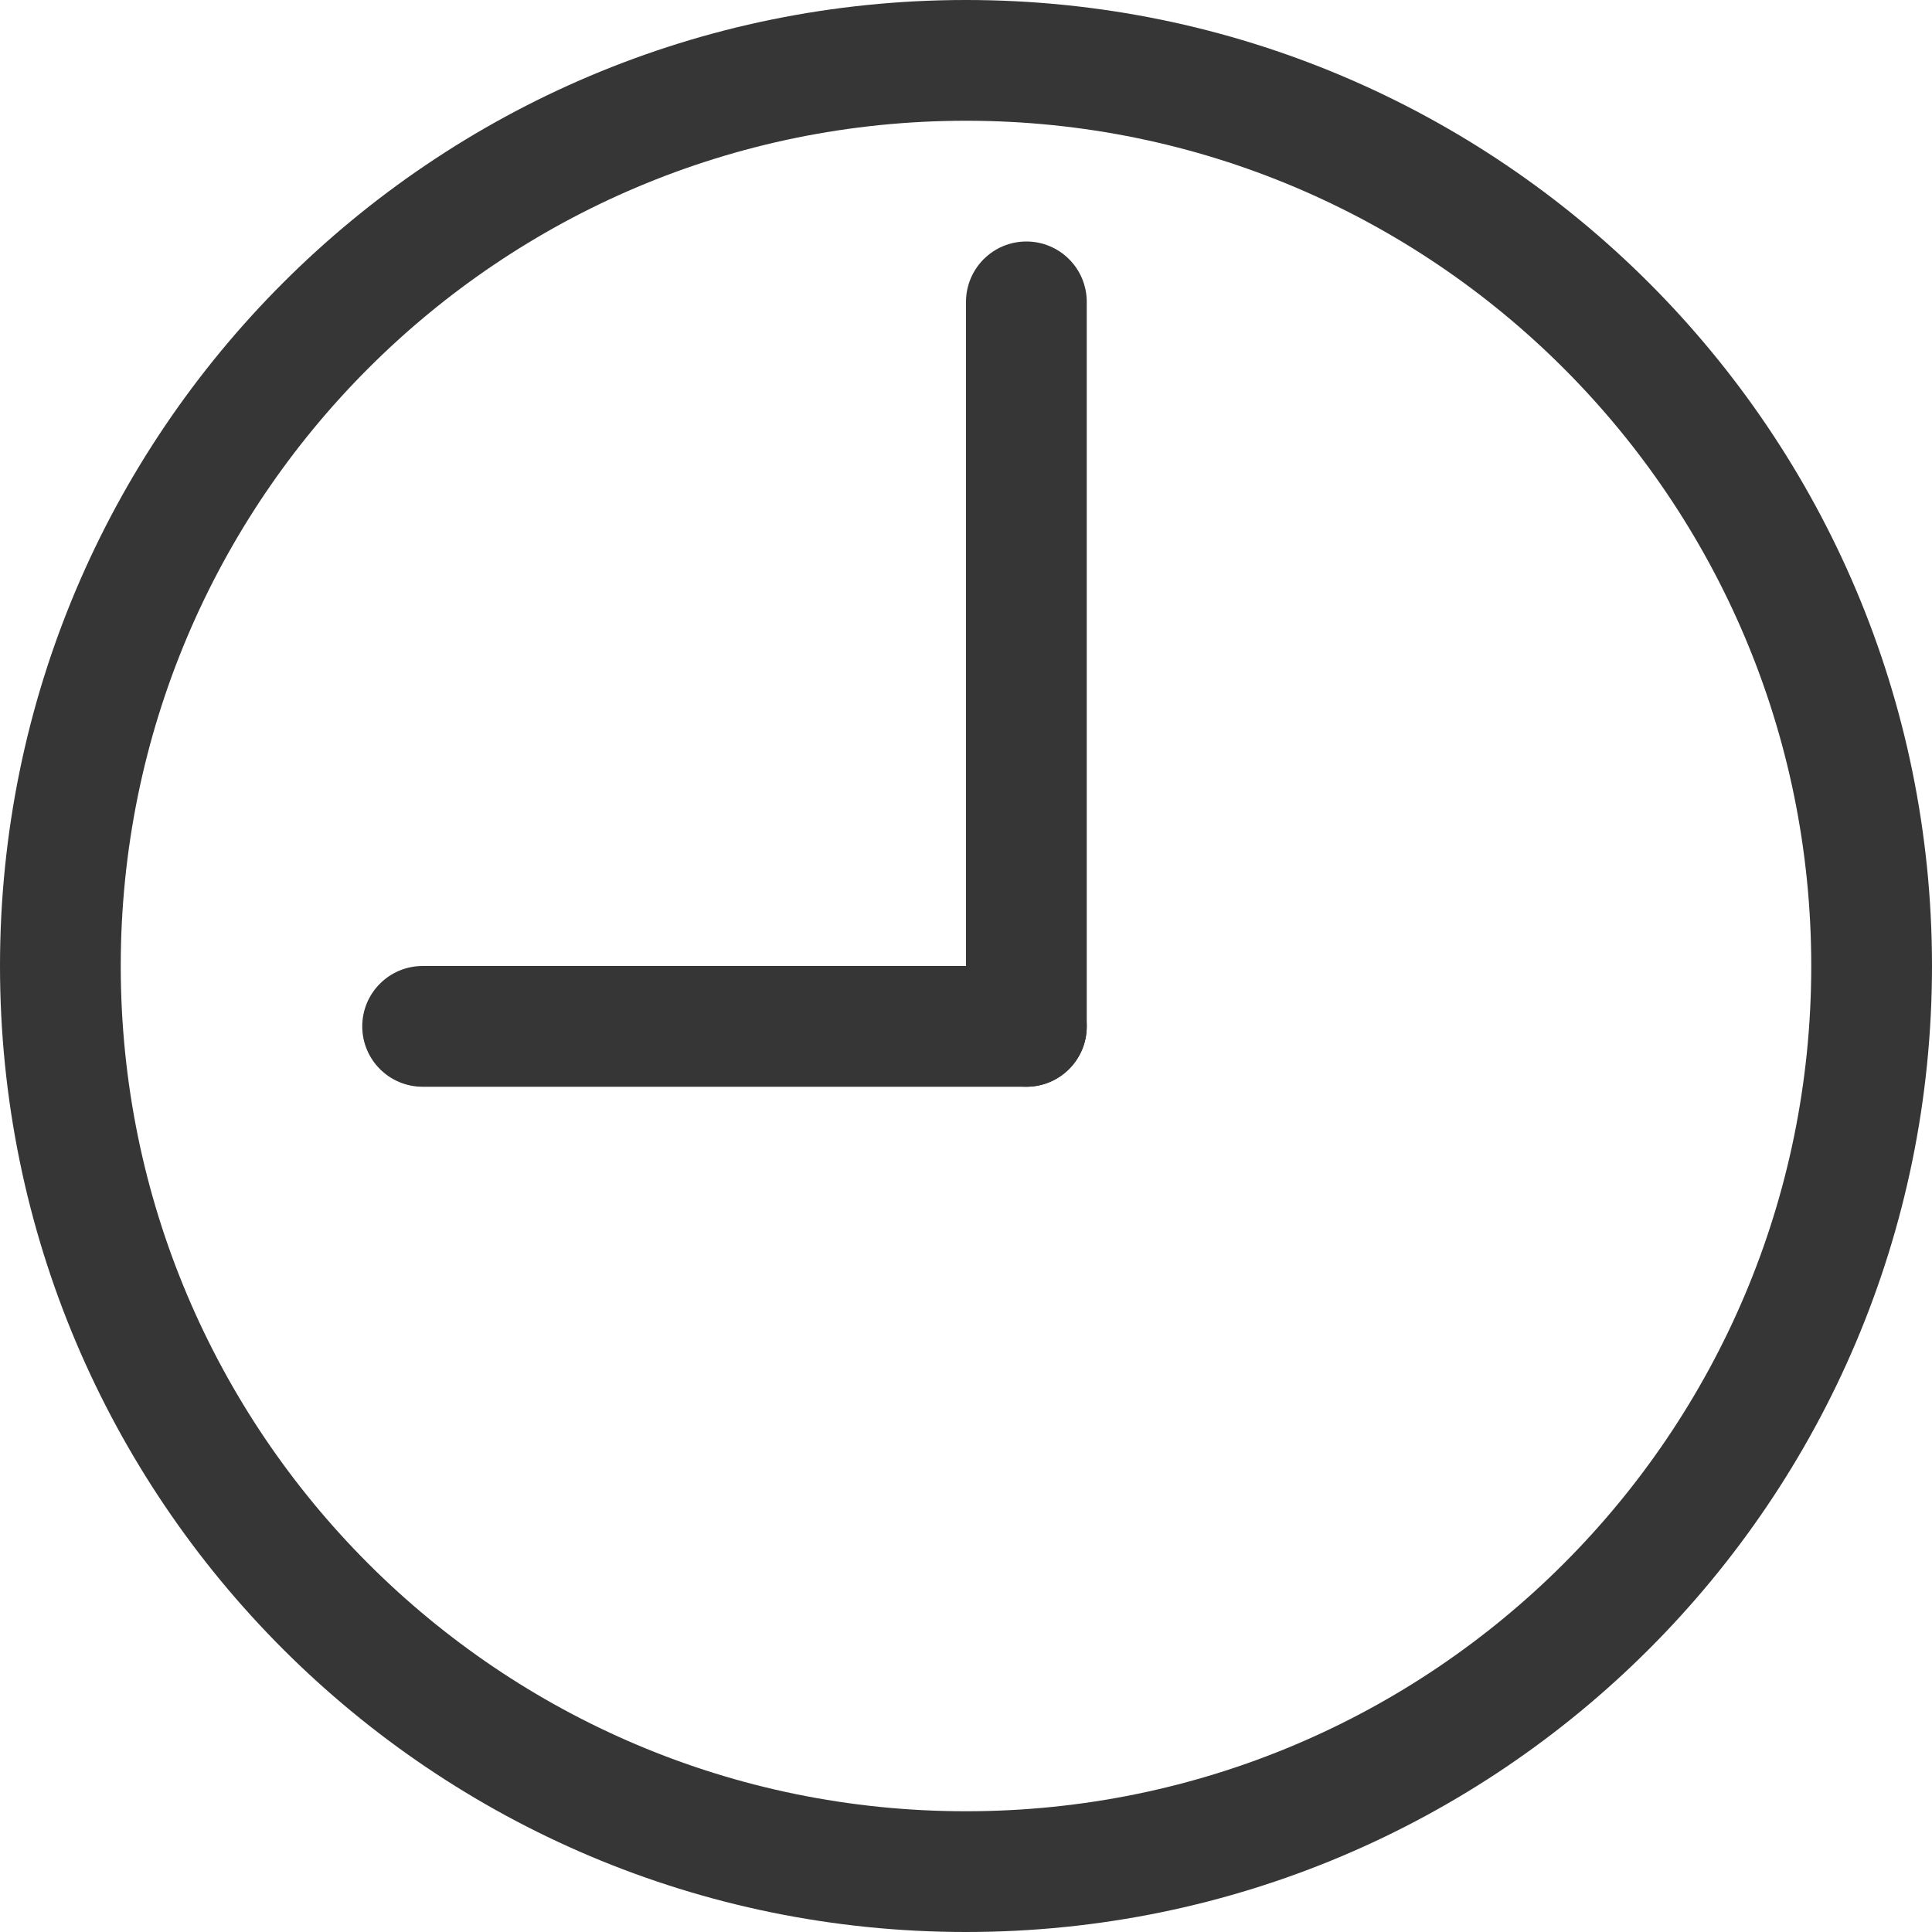
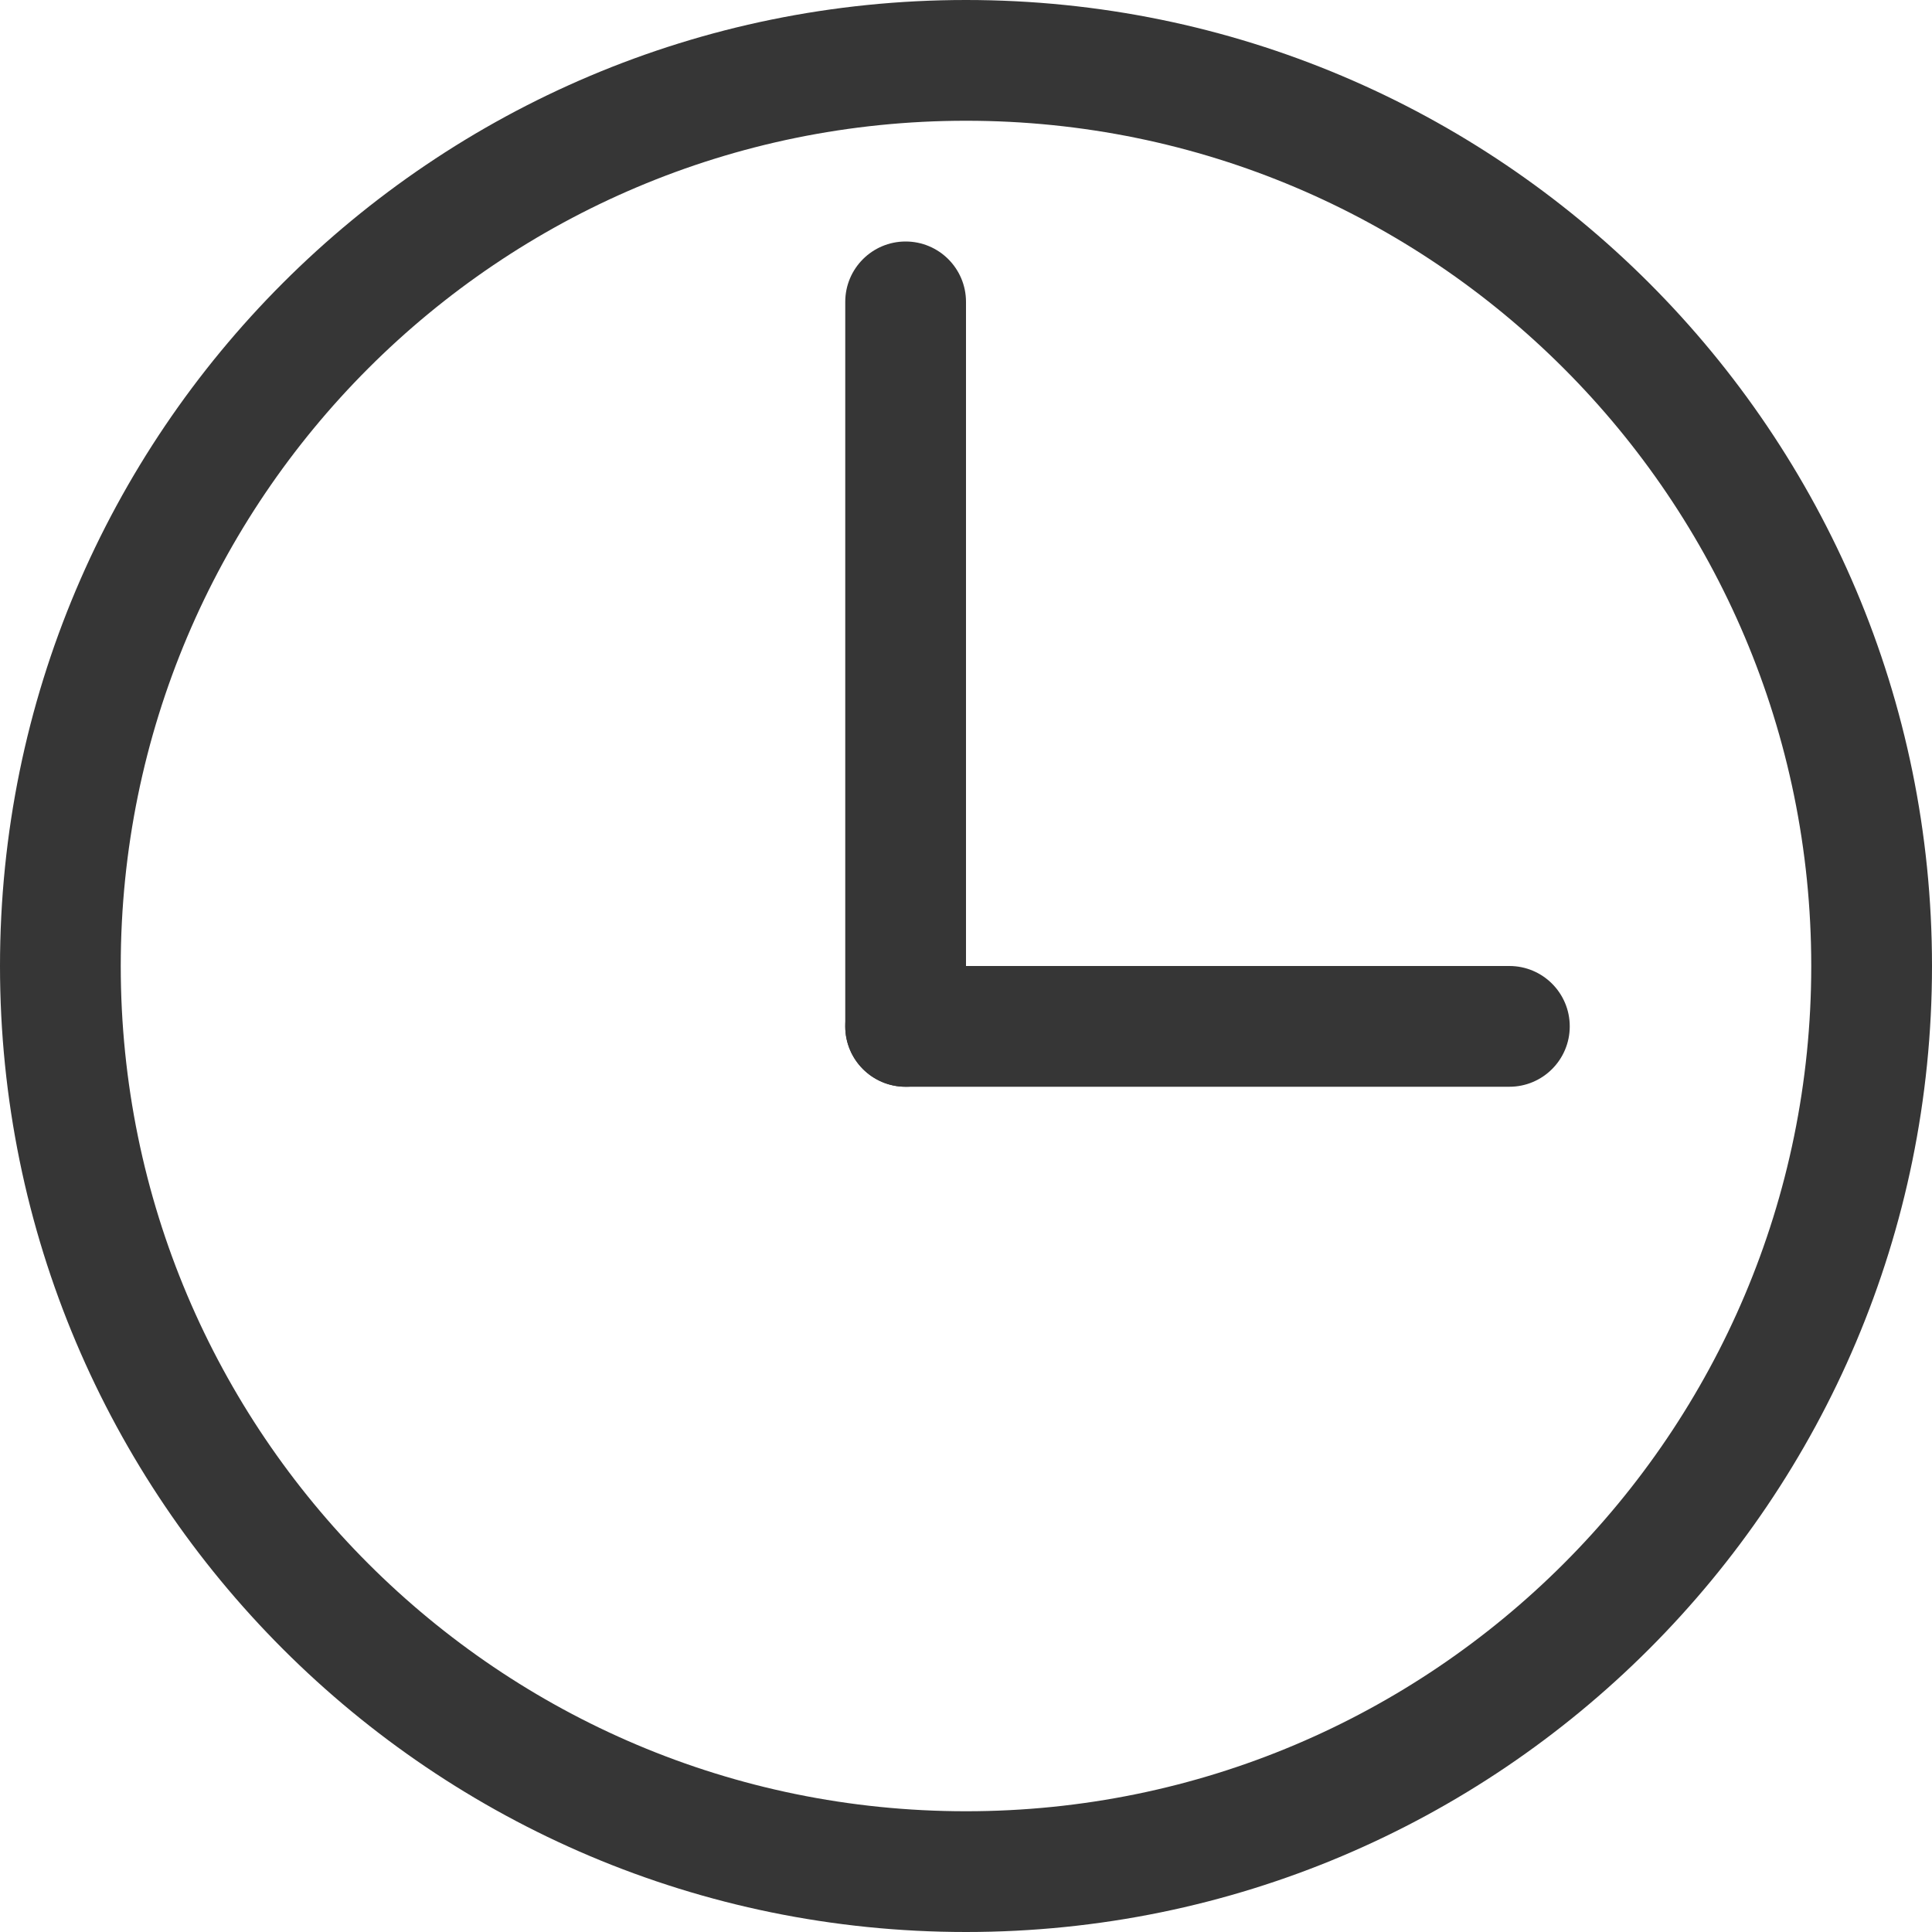
- <svg xmlns="http://www.w3.org/2000/svg" width="16" height="16" version="1.1">
-   <g class="ColorScheme-Text" color="#363636" fill="currentColor">
-     <path d="m8 0a8 8 0 0 0-8 8 8 8 0 0 0 8 8 8 8 0 0 0 8-8 8 8 0 0 0-8-8zm0 1a7 7 0 0 1 7 7 7 7 0 0 1-7 7 7 7 0 0 1-7-7 7 7 0 0 1 7-7z" />
-     <rect x="8" y="2" width="1" height="7" ry=".5" />
-     <rect transform="rotate(90)" x="8" y="-9" width="1" height="6" ry=".5" />
+ <svg xmlns="http://www.w3.org/2000/svg" width="16" height="16" version="1.1" id="svg10">
+   <defs id="defs14" />
+   <g class="ColorScheme-Text" color="#363636" fill="currentColor" id="g8">
+     <path d="M 8,0 A 8,8 0 0 1 16,8 8,8 0 0 1 8,16 8,8 0 0 1 0,8 8,8 0 0 1 8,0 Z M 8,1 A 7,7 0 0 0 1,8 7,7 0 0 0 8,15 7,7 0 0 0 15,8 7,7 0 0 0 8,1 Z" id="path2" />
+     <rect x="-8" y="2" width="1" height="7" ry="0.5" id="rect4" transform="scale(-1,1)" />
+     <rect transform="matrix(0,1,1,0,0,0)" x="8" y="7" width="1" height="6" ry="0.5" id="rect6" />
  </g>
</svg>
